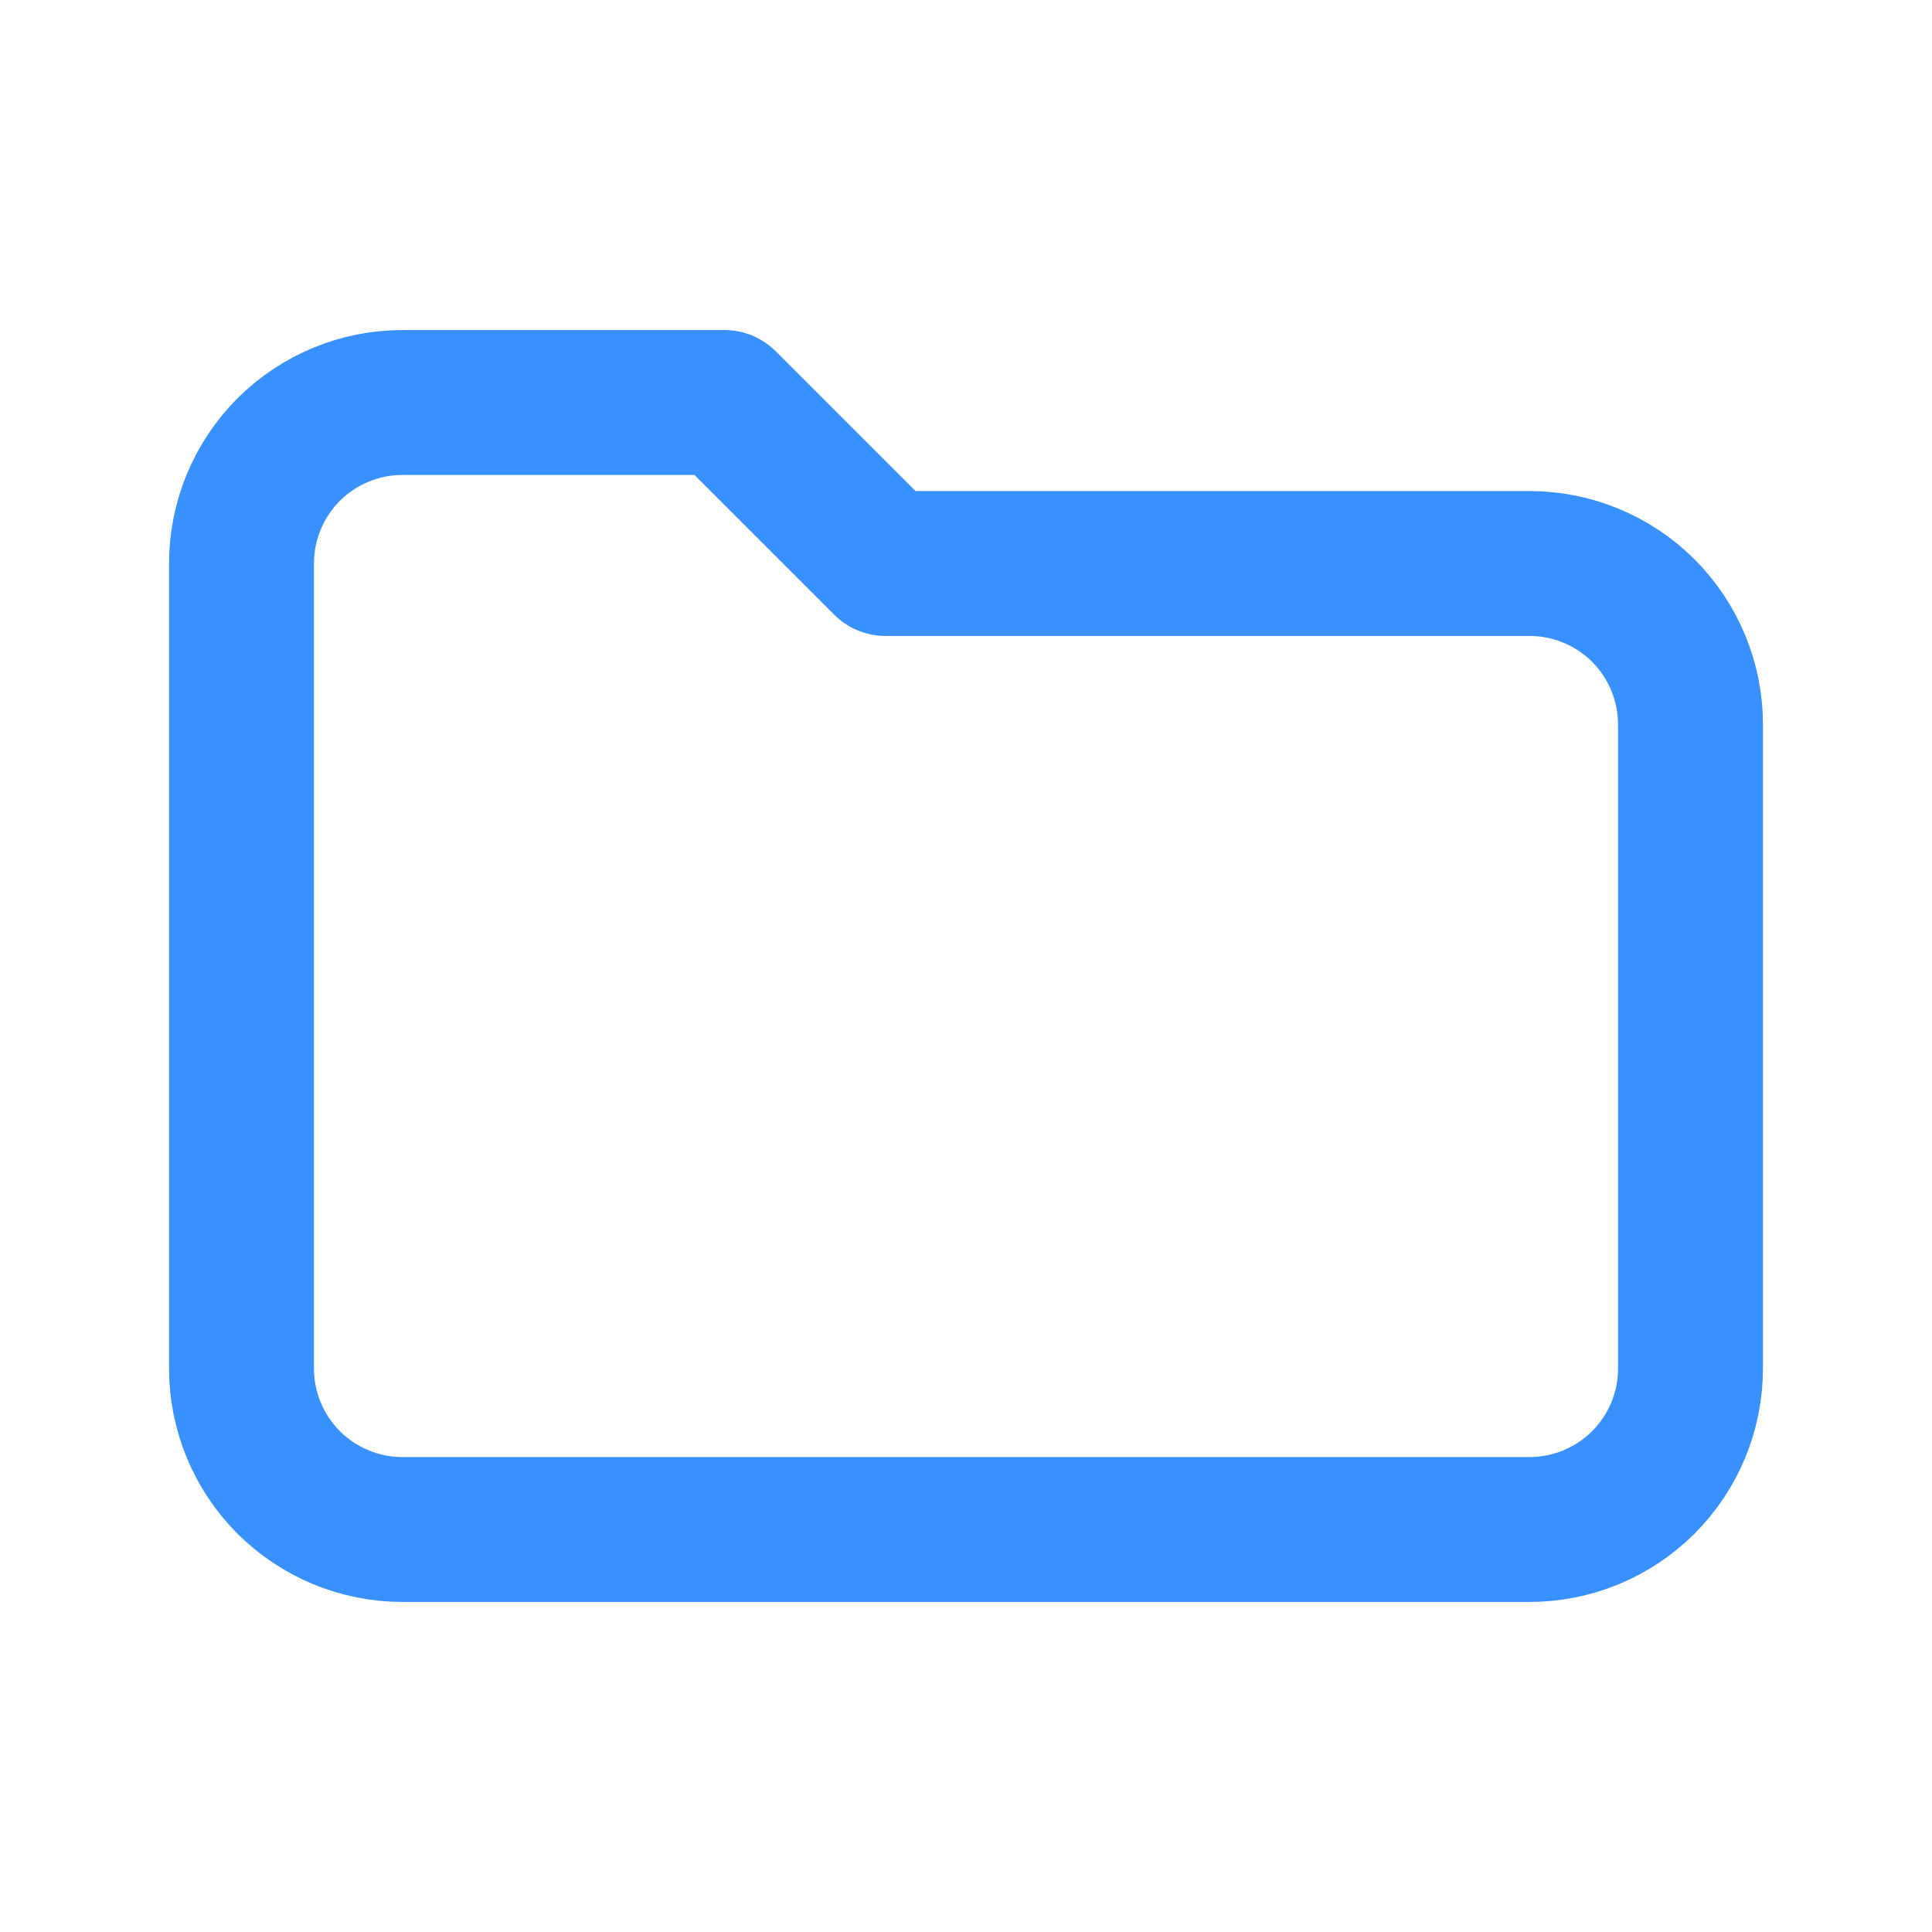
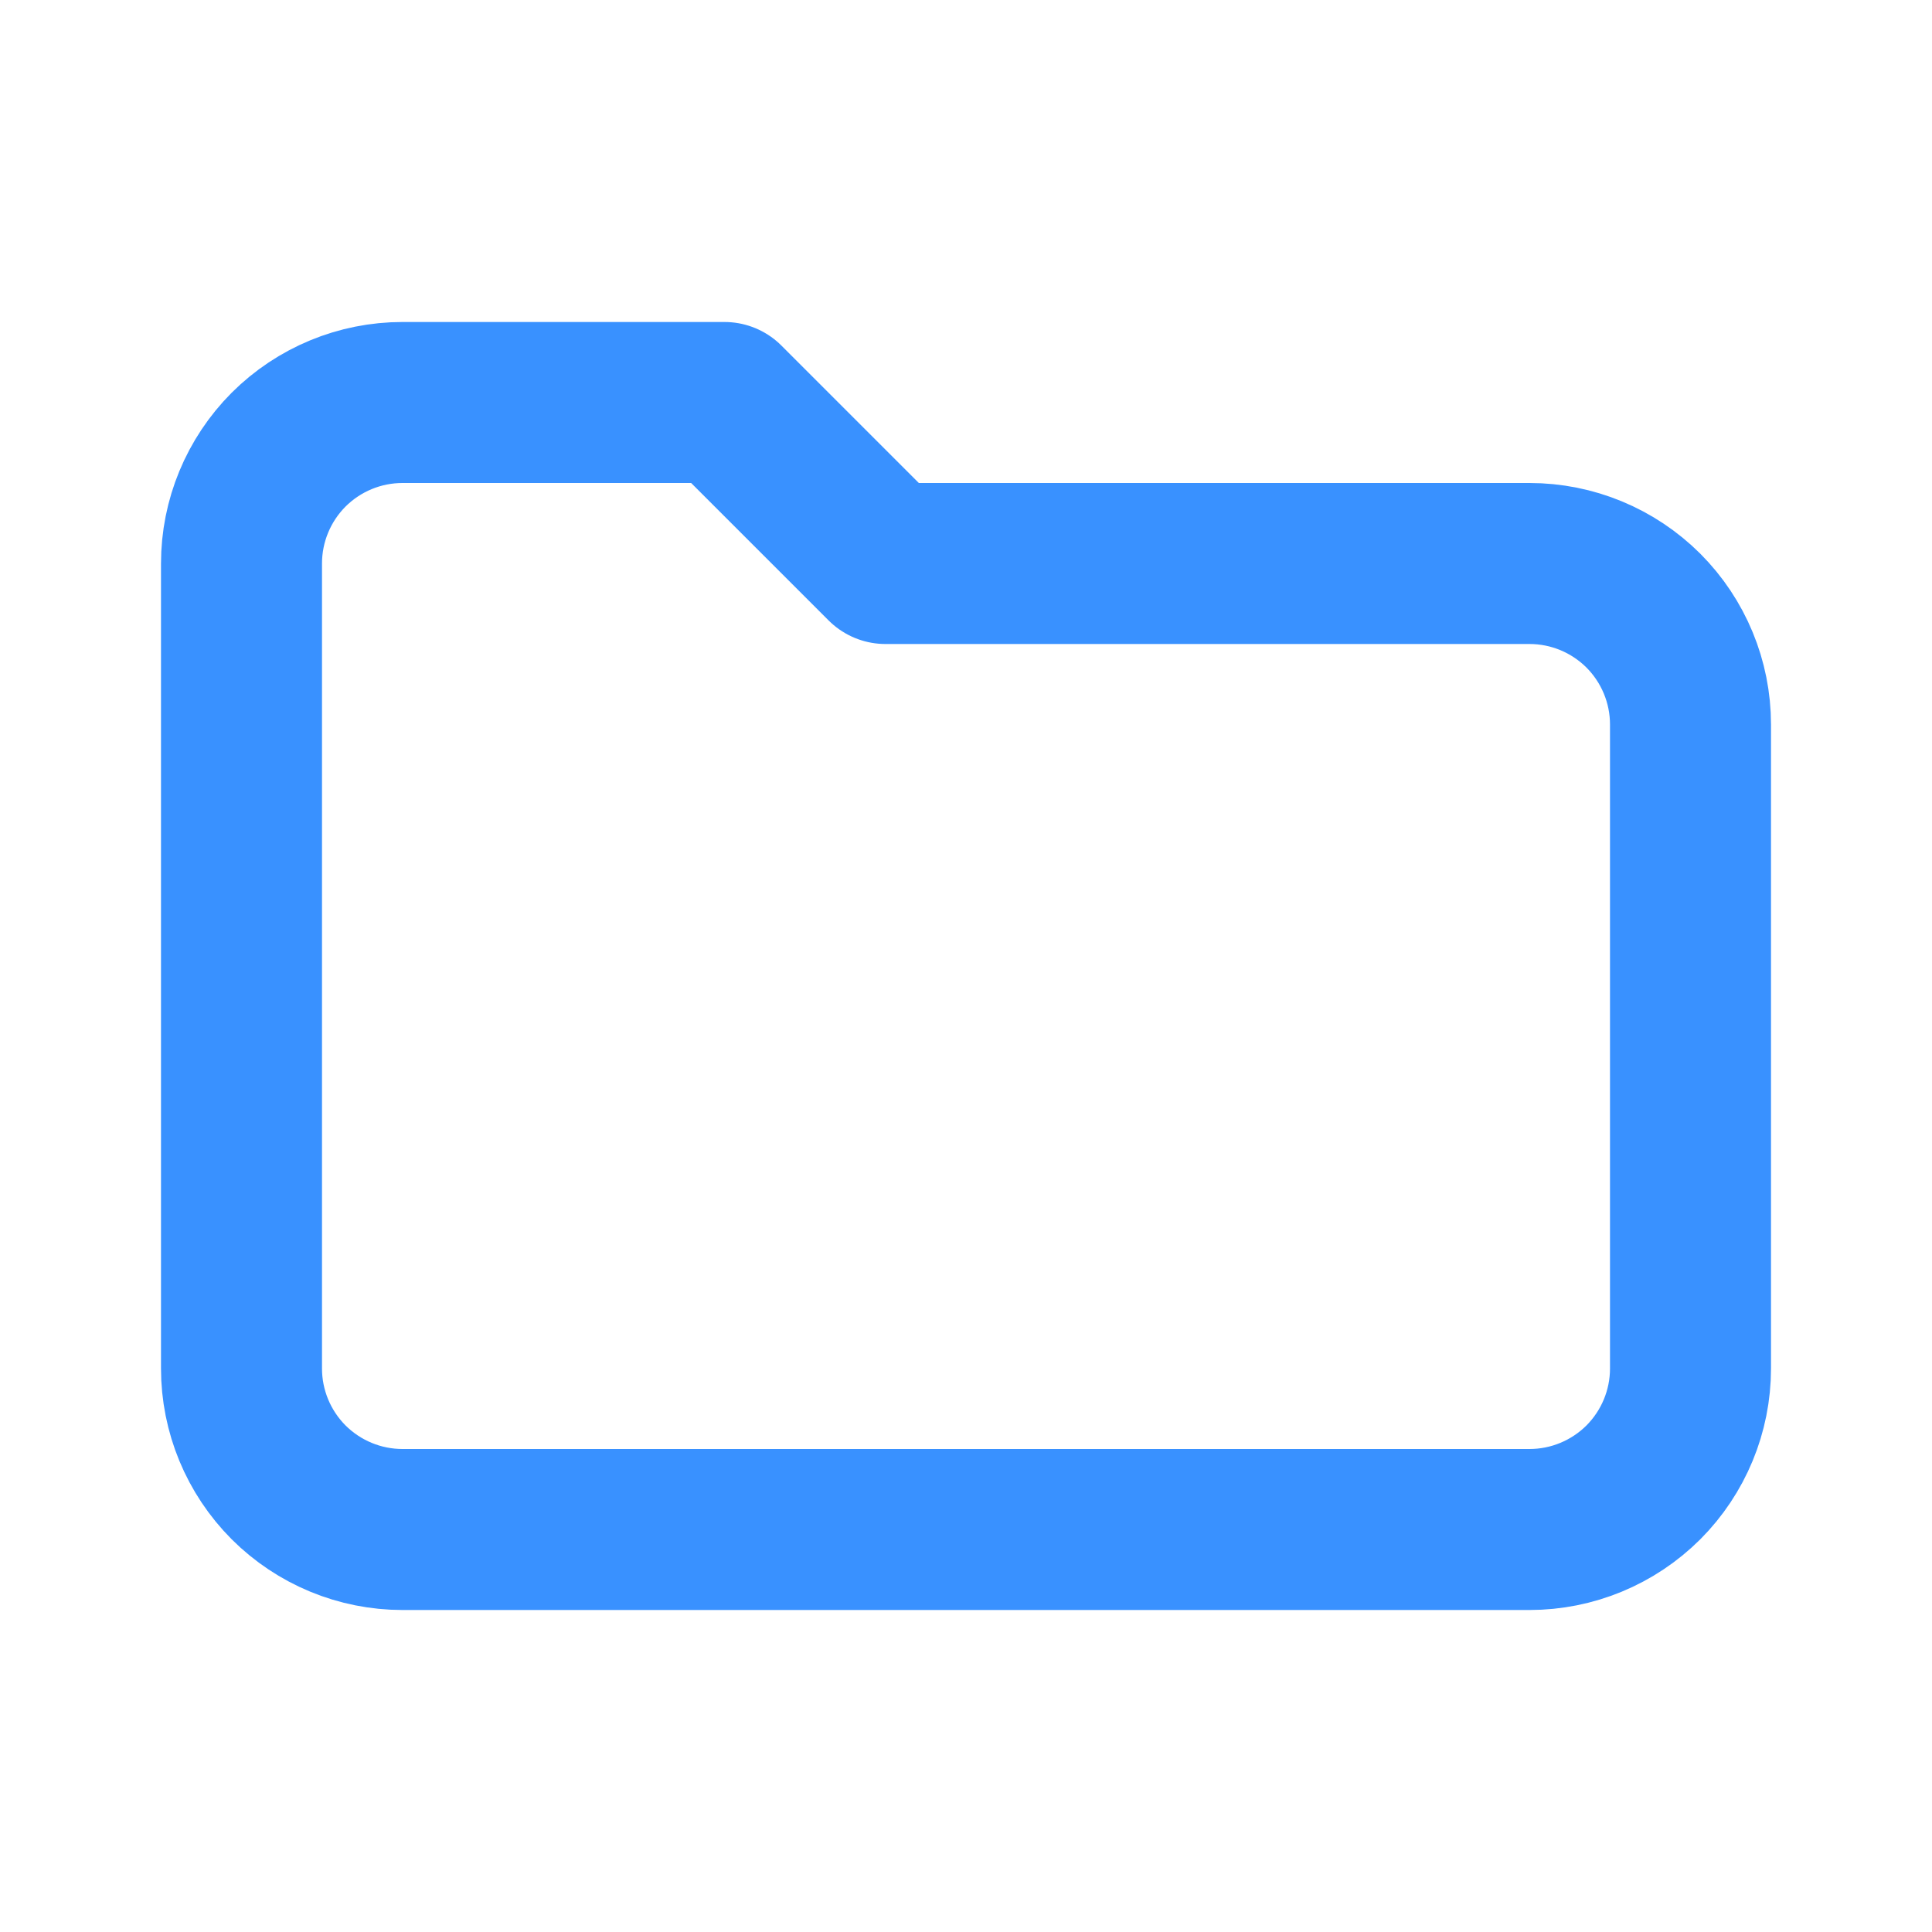
<svg xmlns="http://www.w3.org/2000/svg" preserveAspectRatio="none" overflow="visible" style="display: block;" width="18" height="18" viewBox="0 0 18 18" fill="none">
  <g id="Icon / Frame / 26 (18)">
-     <path id="Vector" d="M2.25 5.25C2.25 4.852 2.408 4.471 2.689 4.189C2.971 3.908 3.352 3.75 3.75 3.75H6.75L8.25 5.25H14.25C14.648 5.25 15.029 5.408 15.311 5.689C15.592 5.971 15.75 6.352 15.75 6.75V12.75C15.75 13.148 15.592 13.529 15.311 13.811C15.029 14.092 14.648 14.25 14.25 14.25H3.75C3.352 14.25 2.971 14.092 2.689 13.811C2.408 13.529 2.25 13.148 2.25 12.75V5.25Z" stroke-width="1.35" stroke-linecap="round" stroke-linejoin="round" stroke="#3991FF" />
+     <path id="Vector" d="M2.25 5.25C2.25 4.852 2.408 4.471 2.689 4.189C2.971 3.908 3.352 3.75 3.75 3.75H6.75L8.25 5.25H14.25C14.648 5.25 15.029 5.408 15.311 5.689C15.592 5.971 15.75 6.352 15.75 6.75V12.75C15.75 13.148 15.592 13.529 15.311 13.811C15.029 14.092 14.648 14.25 14.25 14.25H3.75C3.352 14.25 2.971 14.092 2.689 13.811C2.408 13.529 2.25 13.148 2.25 12.75V5.25Z" stroke-width="1.5" stroke-linecap="round" stroke-linejoin="round" stroke="#3991FF" />
  </g>
</svg>
